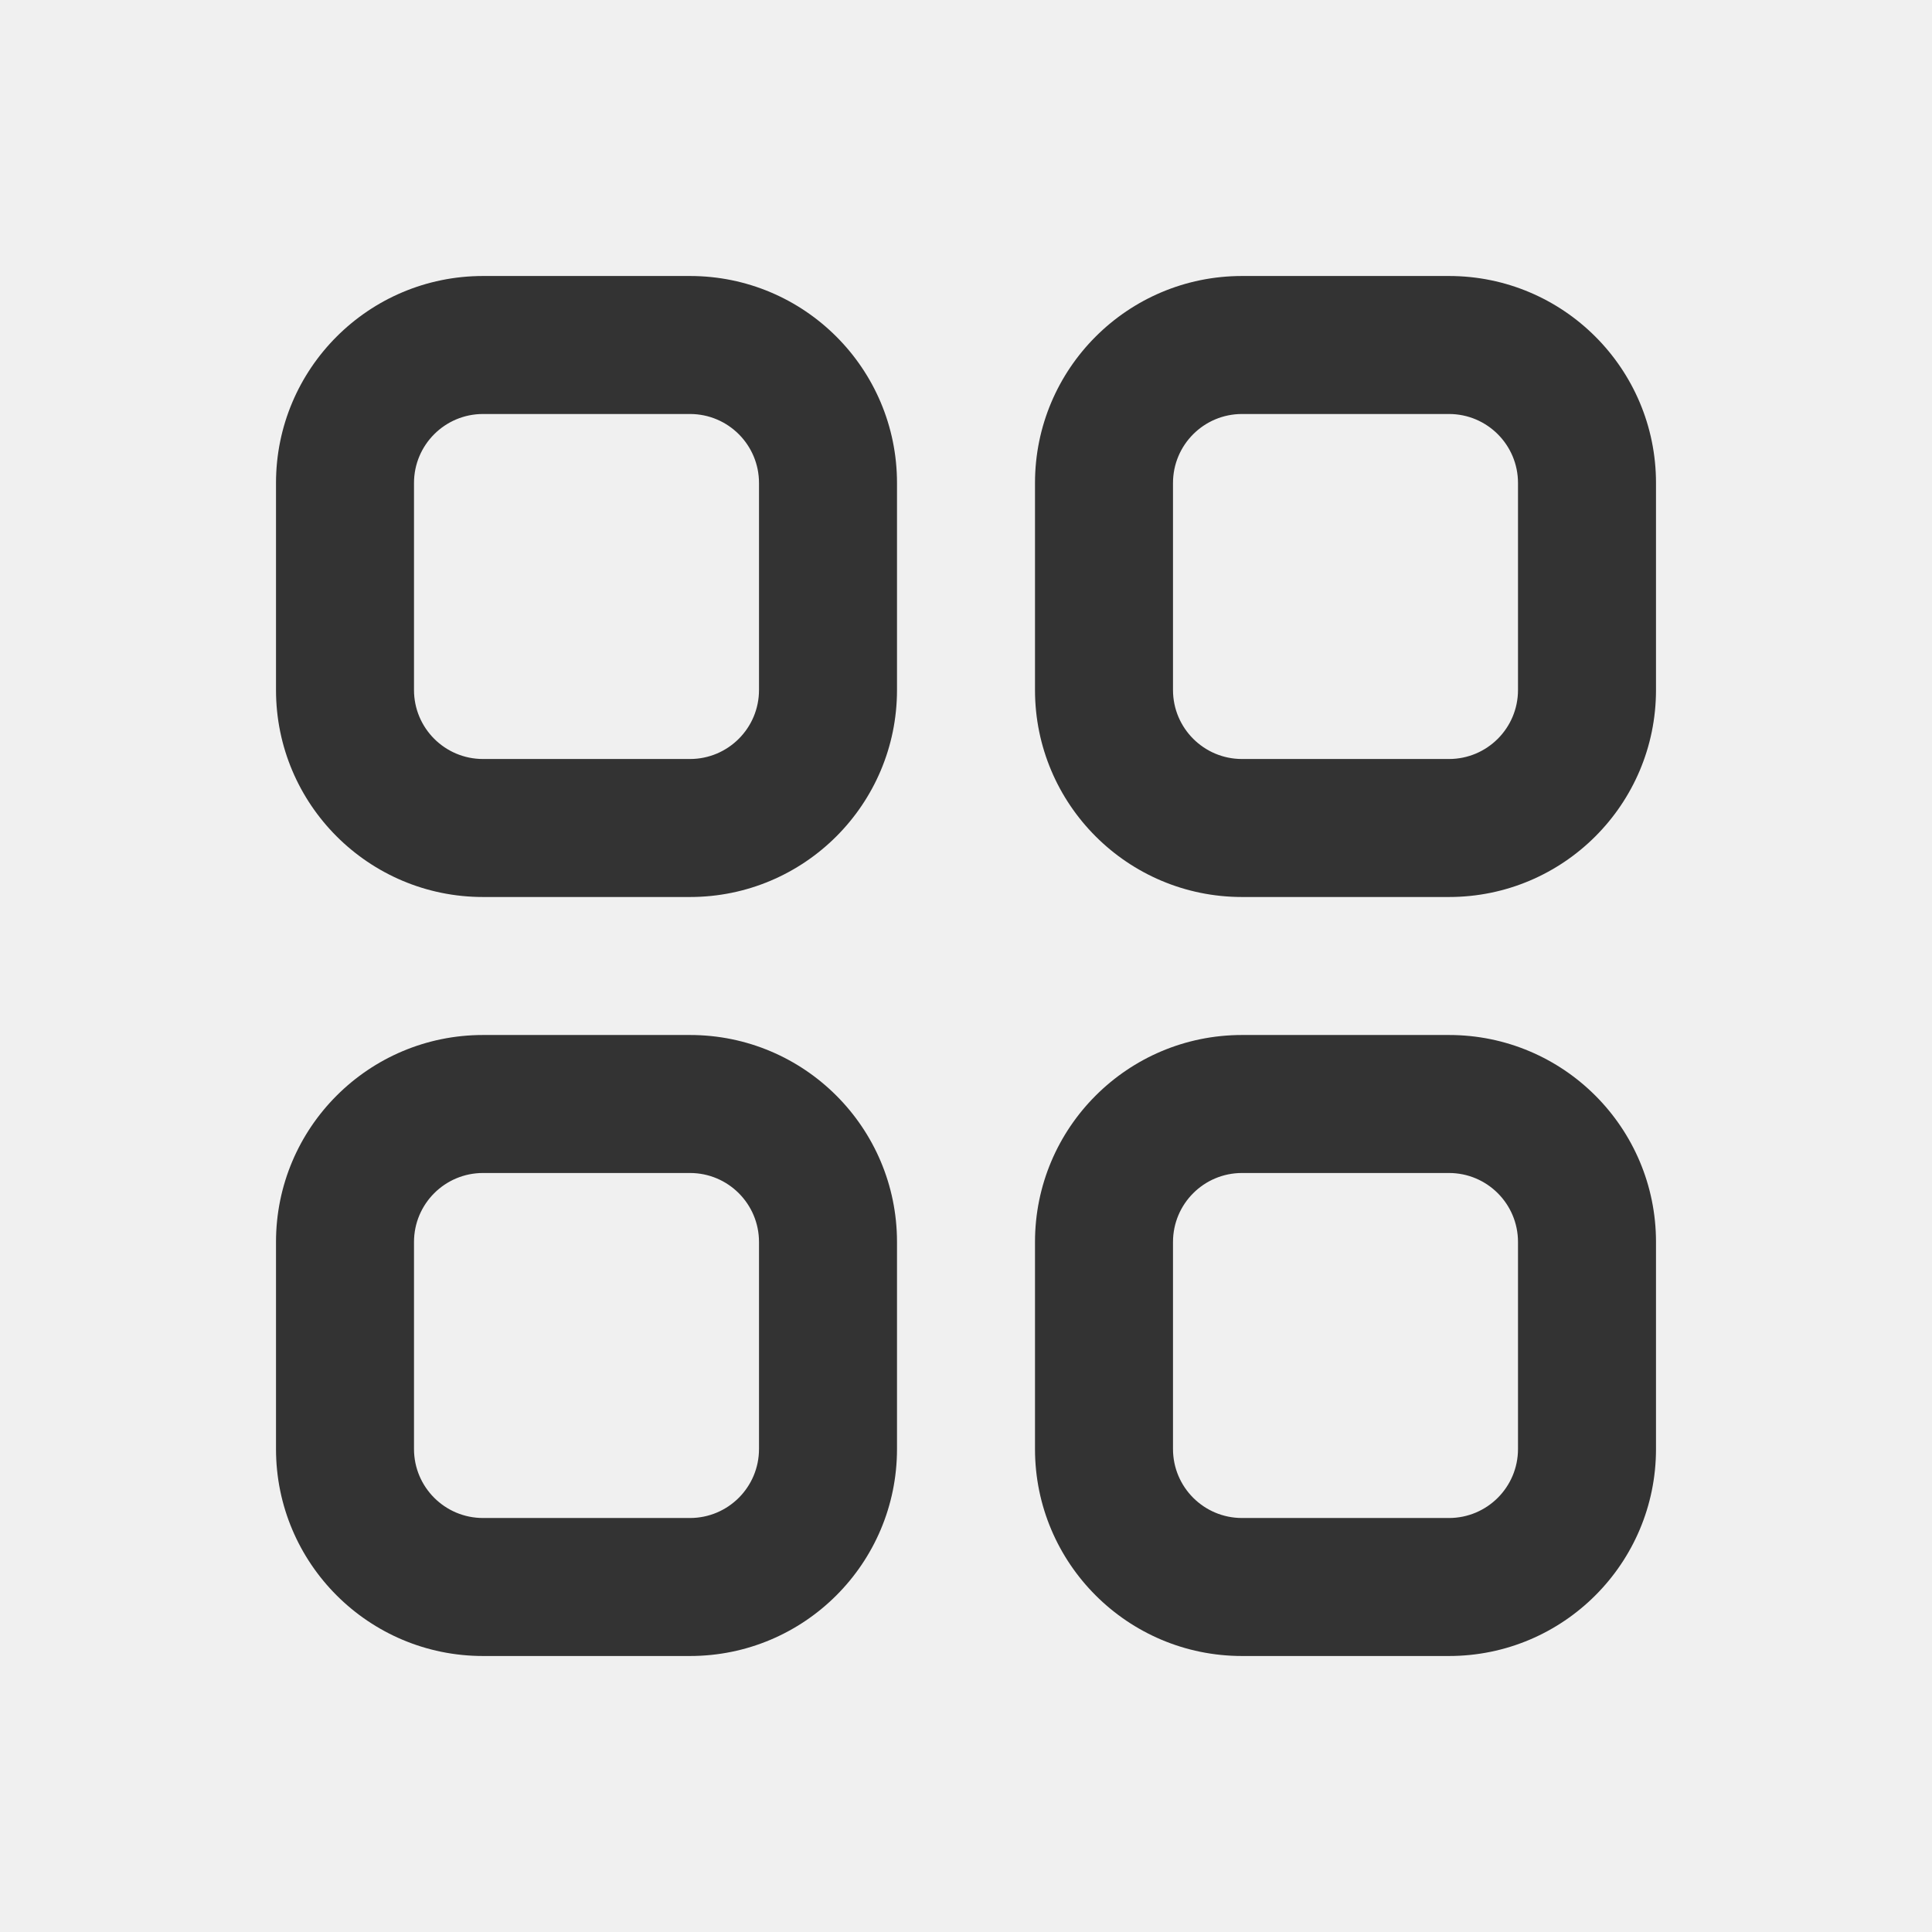
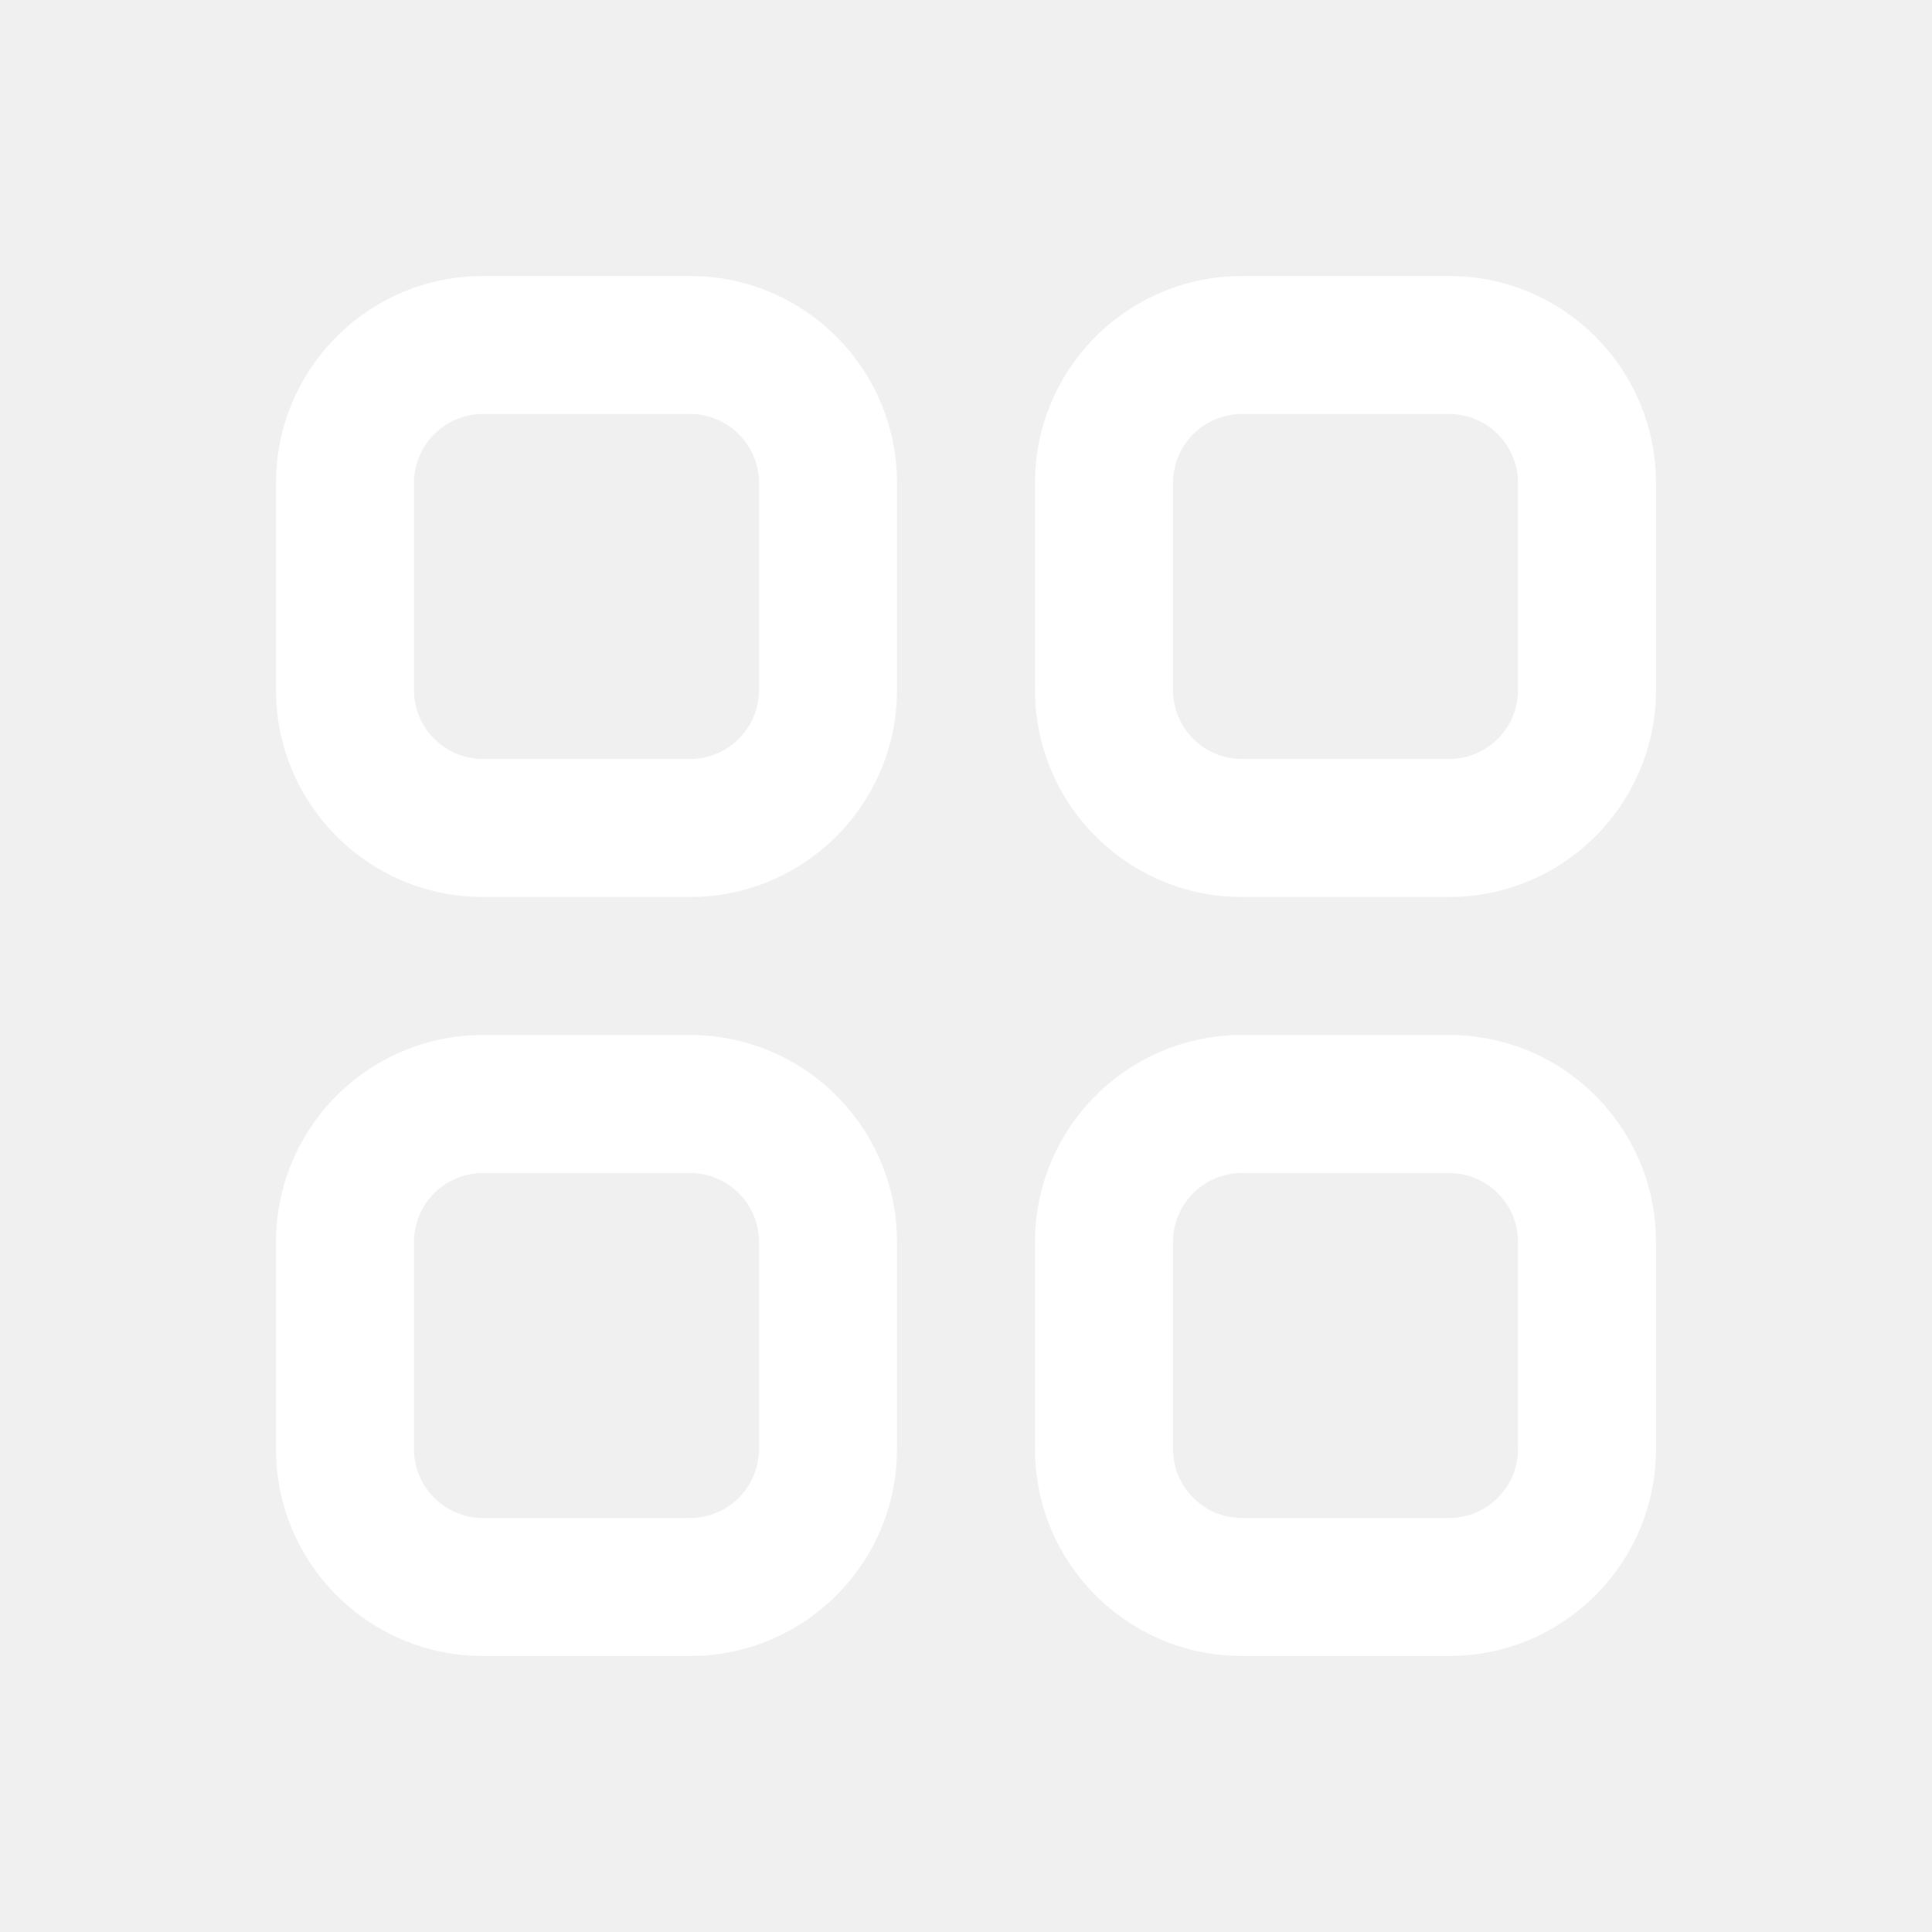
<svg xmlns="http://www.w3.org/2000/svg" width="28" height="28" viewBox="0 0 28 28" fill="none">
-   <path fill-rule="evenodd" clip-rule="evenodd" d="M7 4h3a3 3 0 013 3v3a3 3 0 01-3 3H7a3 3 0 01-3-3V7a3 3 0 013-3zm0 2a1 1 0 00-1 1v3a1 1 0 001 1h3a1 1 0 001-1V7a1 1 0 00-1-1H7zM7 15h3a3 3 0 013 3v3a3 3 0 01-3 3H7a3 3 0 01-3-3v-3a3 3 0 013-3zm0 2a1 1 0 00-1 1v3a1 1 0 001 1h3a1 1 0 001-1v-3a1 1 0 00-1-1H7zM18 4h3a3 3 0 013 3v3a3 3 0 01-3 3h-3a3 3 0 01-3-3V7a3 3 0 013-3zm0 2a1 1 0 00-1 1v3a1 1 0 001 1h3a1 1 0 001-1V7a1 1 0 00-1-1h-3zM18 15h3a3 3 0 013 3v3a3 3 0 01-3 3h-3a3 3 0 01-3-3v-3a3 3 0 013-3zm0 2a1 1 0 00-1 1v3a1 1 0 001 1h3a1 1 0 001-1v-3a1 1 0 00-1-1h-3z" fill="#333" />
+   <path fill-rule="evenodd" clip-rule="evenodd" d="M7 4h3a3 3 0 013 3v3a3 3 0 01-3 3H7a3 3 0 01-3-3V7a3 3 0 013-3zm0 2a1 1 0 00-1 1v3a1 1 0 001 1h3a1 1 0 001-1V7a1 1 0 00-1-1H7zM7 15h3a3 3 0 013 3v3a3 3 0 01-3 3H7a3 3 0 01-3-3v-3a3 3 0 013-3zm0 2a1 1 0 00-1 1v3a1 1 0 001 1h3a1 1 0 001-1v-3a1 1 0 00-1-1H7zM18 4h3a3 3 0 013 3v3a3 3 0 01-3 3h-3a3 3 0 01-3-3V7a3 3 0 013-3zm0 2a1 1 0 00-1 1v3a1 1 0 001 1h3a1 1 0 001-1V7a1 1 0 00-1-1h-3zM18 15h3a3 3 0 013 3v3a3 3 0 01-3 3h-3a3 3 0 01-3-3v-3a3 3 0 013-3zm0 2a1 1 0 00-1 1v3a1 1 0 001 1h3a1 1 0 001-1v-3a1 1 0 00-1-1h-3z" fill="#fff" />
</svg>
